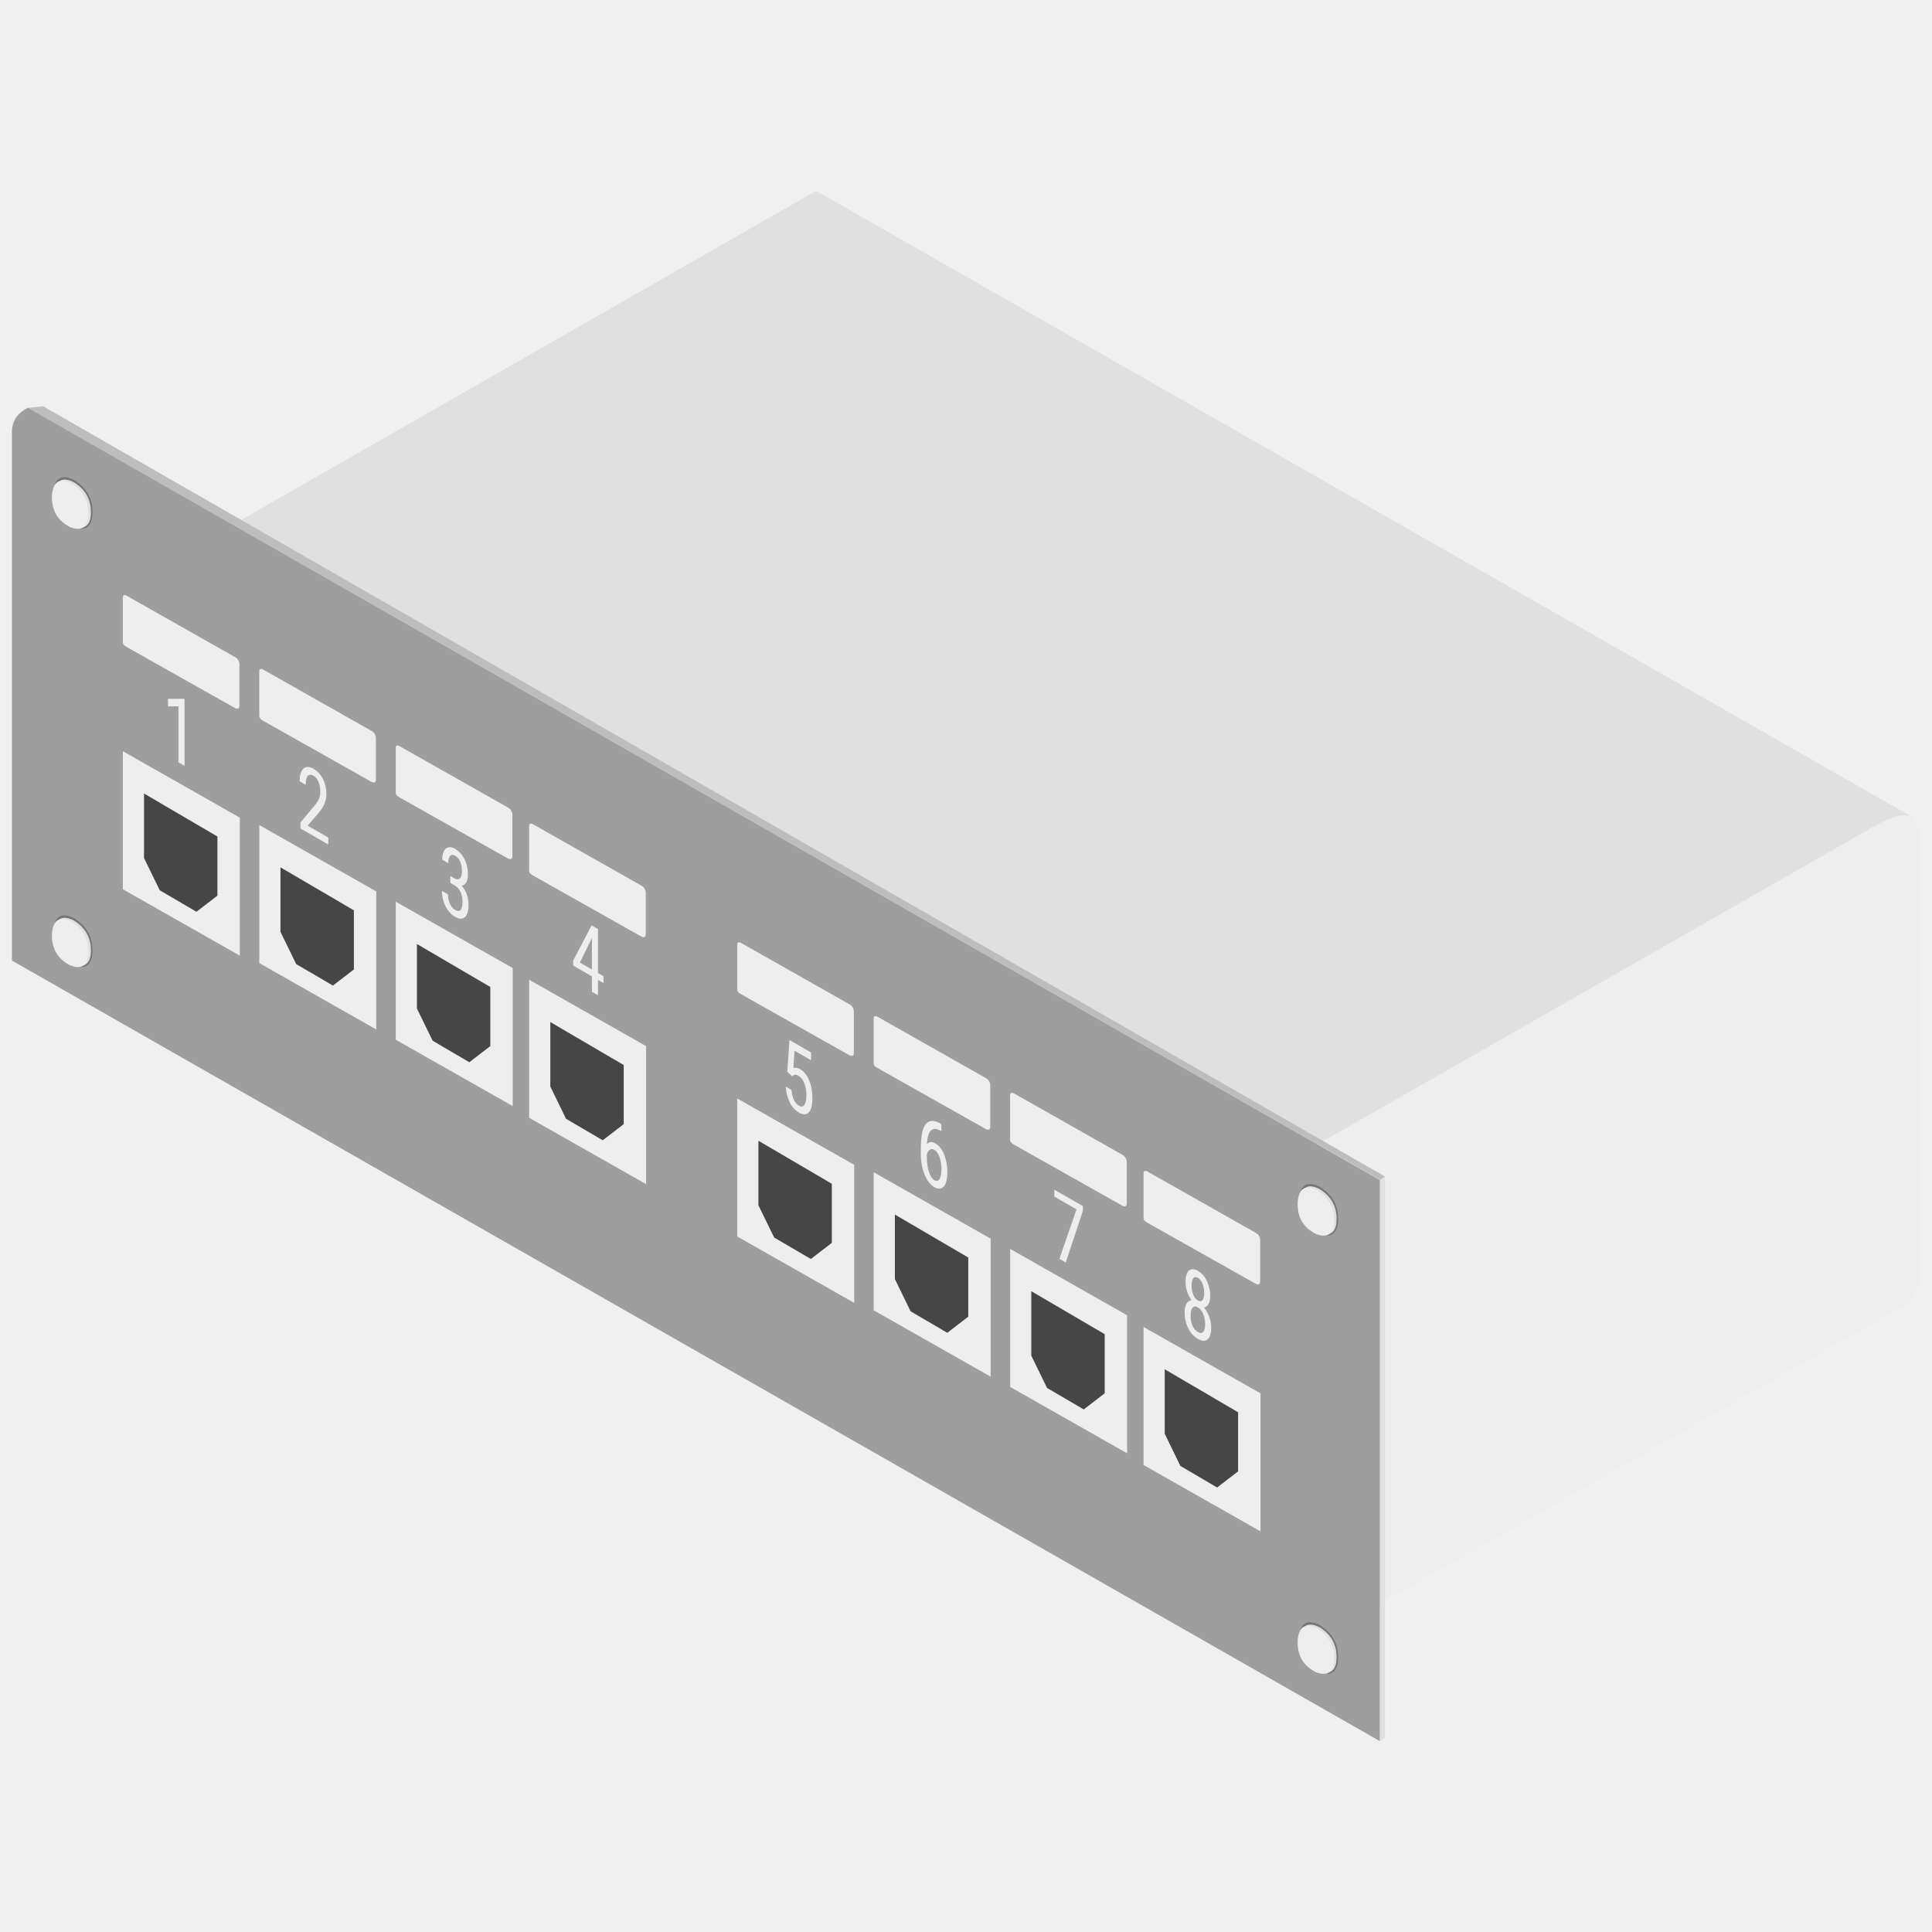
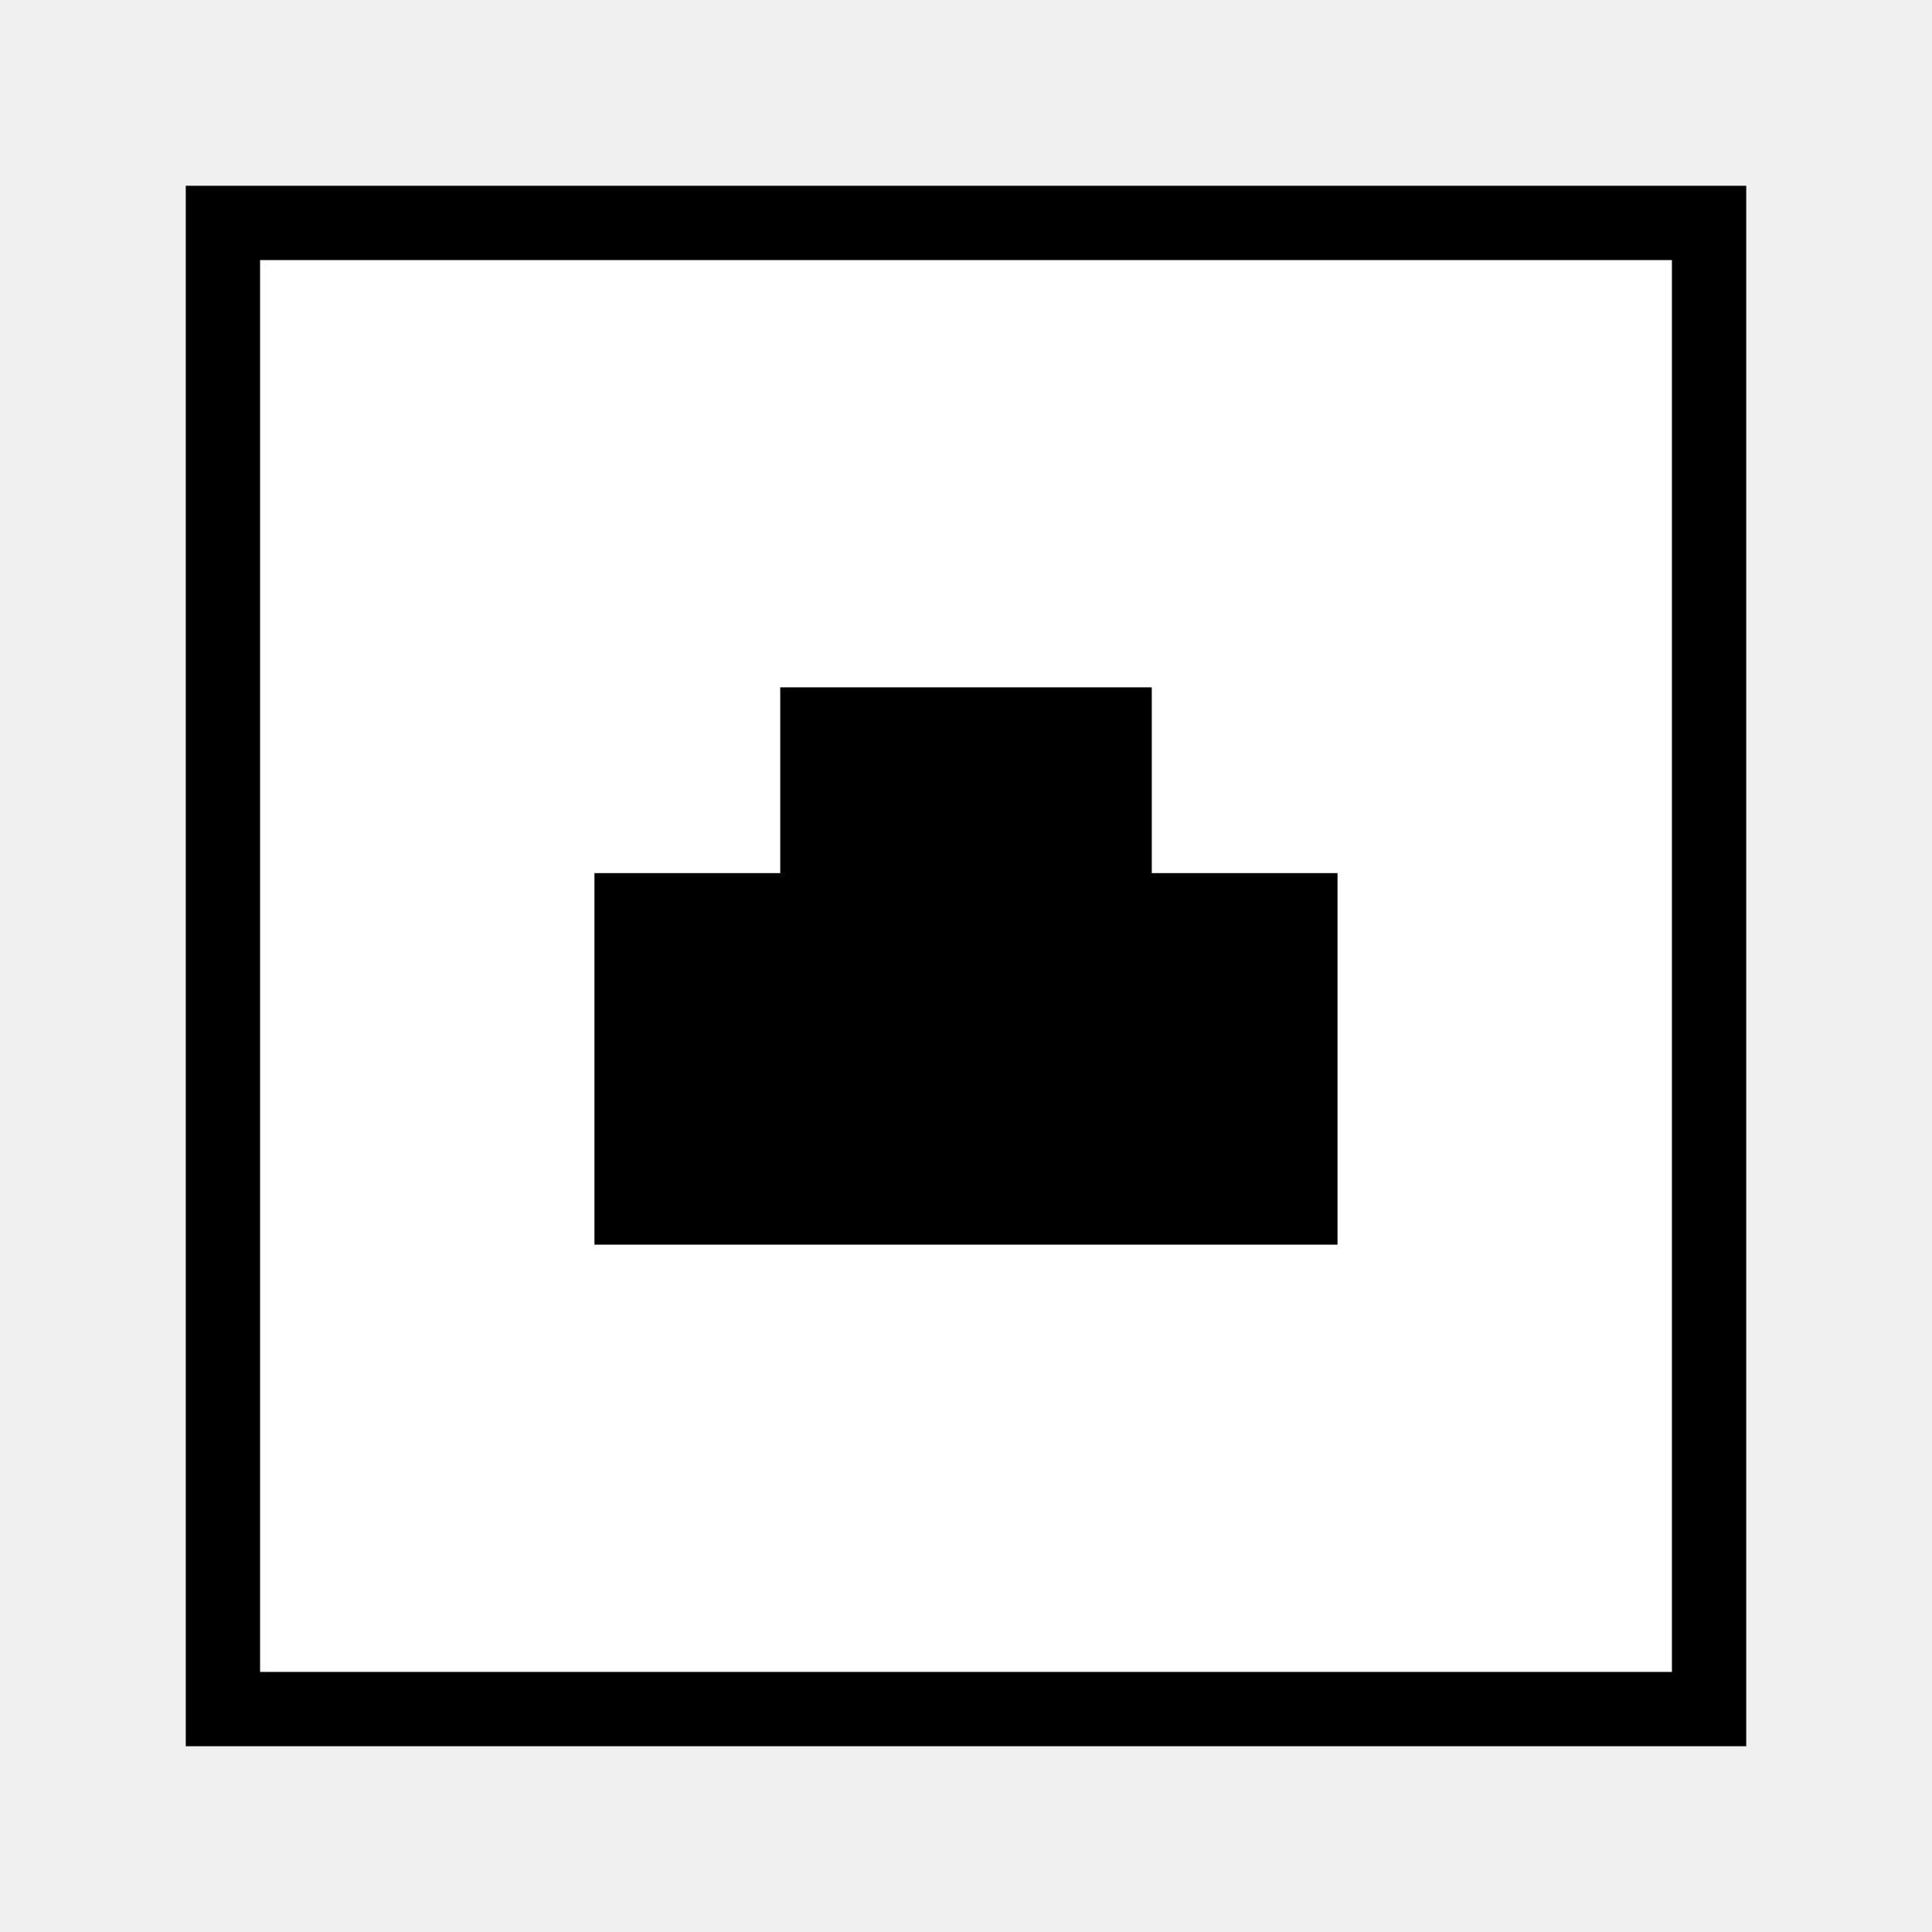
- <svg xmlns="http://www.w3.org/2000/svg" xmlns:xlink="http://www.w3.org/1999/xlink" viewBox="0 0 81 81" fill="#ffffff" fill-rule="evenodd" stroke="#000000" stroke-linecap="round" stroke-linejoin="round" version="1.1" id="svg34" width="81" height="81">
+ <svg xmlns="http://www.w3.org/2000/svg" viewBox="0 0 52 52" fill="#ffffff" fill-rule="evenodd" stroke="#000000" stroke-linecap="round" stroke-linejoin="round" version="1.1" id="svg34" width="52" height="52">
  <style id="style1">.B{fill:#eee}.C{fill:#464646}.D{fill:#e0e0e0}.E{fill:#757575}</style>
-   <use xlink:href="#A" x="0.5" y="0.5" id="use1" transform="translate(2.2914514e-4,7.5)" />
-   <symbol id="A" overflow="visible">
-     <g stroke="none" id="g34">
-       <path d="M 53.442,40.698 79.564,26.194 33.714,0 7.809,14.829 Z" class="D" id="path1" />
-       <path d="M 54.417,40.156 77.721,26.843 c 1.626,-0.974 2.276,-0.974 2.276,0.649 V 44.81 c 0,0.974 0.108,1.515 -1.084,2.165 l -24.93,14.179 c -0.867,0.541 -1.409,0.433 -1.301,-0.758 V 42.429 c 0,-1.082 -0.217,-1.299 1.734,-2.273 z" class="B" id="path2" />
-       <path d="M 0,32.272 57.355,65 V 41.477 L 0.683,9.09 Q 0,9.431 0,10.113 Z" fill="#9e9e9e" id="path3" />
-       <g class="B" id="g4">
-         <use xlink:href="#C" id="use3" />
-         <path d="M 9.553,26.278 4.65,23.496 v 5.787 l 4.903,2.782 z" id="path4" />
-       </g>
-       <use xlink:href="#D" class="C" id="use4" />
-       <g class="B" id="g6">
-         <use xlink:href="#C" x="5.721" y="3.094" id="use5" />
-         <use xlink:href="#E" id="use6" />
-       </g>
-       <use xlink:href="#D" x="5.721" y="3.095" class="C" id="use7" />
-       <g class="B" id="g9">
-         <use xlink:href="#C" x="11.442" y="6.307" id="use8" />
-         <use xlink:href="#E" x="5.721" y="3.213" id="use9" />
-       </g>
-       <path d="m 16.979,31.577 v 2.704 l 0.659,1.352 1.539,0.901 0.879,-0.676 V 33.38 Z" class="C" id="path9" />
-       <g class="B" id="g11">
-         <use xlink:href="#C" x="17.035" y="9.58" id="use10" />
-         <use xlink:href="#E" x="11.314" y="6.486" id="use11" />
-       </g>
-       <use xlink:href="#D" x="17.034" y="9.581" class="C" id="use12" />
-       <g class="B" id="g13">
-         <path d="m 35.298,36.144 v -1.772 q -0.029,-0.174 -0.175,-0.261 l -4.568,-2.586 q -0.146,-0.058 -0.146,0.087 V 33.5 q 0,0.087 0.146,0.174 l 4.568,2.574 q 0.175,0.07 0.175,-0.105 z" id="path12" />
-         <use xlink:href="#E" x="20.038" y="11.463" id="use13" />
-       </g>
-       <path d="m 31.297,39.827 v 2.704 l 0.659,1.352 1.539,0.901 0.879,-0.676 V 41.63 Z" class="C" id="path13" />
-       <g class="B" id="g15">
-         <use xlink:href="#C" x="31.48" y="17.651" id="use14" />
-         <use xlink:href="#E" x="25.759" y="14.557" id="use15" />
-       </g>
-       <use xlink:href="#D" x="31.48" y="17.652" class="C" id="use16" />
-       <g class="B" id="g17">
-         <path d="M 46.739,42.452 V 40.68 Q 46.71,40.506 46.564,40.419 L 41.996,37.833 Q 41.85,37.775 41.85,37.92 v 1.888 q 0,0.087 0.146,0.174 l 4.568,2.574 q 0.175,0.07 0.175,-0.105 z" id="path16" />
-         <use xlink:href="#E" x="31.48" y="17.77" id="use17" />
-       </g>
-       <use xlink:href="#D" x="37.2" y="20.865" class="C" id="use18" />
-       <g class="B" id="g20">
-         <use xlink:href="#C" x="42.794" y="24.138" id="use19" />
-         <use xlink:href="#E" x="37.073" y="21.043" id="use20" />
-       </g>
-       <path d="m 48.331,49.407 v 2.704 l 0.659,1.352 1.539,0.901 0.879,-0.676 V 51.21 Z" class="C" id="path20" />
-       <use xlink:href="#F" class="E" id="use21" />
-       <use xlink:href="#G" class="D" id="use22" />
-       <use xlink:href="#G" x="-0.101" y="0.05" class="B" id="use23" />
-       <use xlink:href="#F" y="18.373" class="E" id="use24" />
-       <use xlink:href="#G" y="18.373" class="D" id="use25" />
-       <use xlink:href="#G" x="-0.101" y="18.423" class="B" id="use26" />
-       <use xlink:href="#F" x="52.225" y="29.633" class="E" id="use27" />
-       <use xlink:href="#G" x="52.226" y="29.633" class="D" id="use28" />
-       <use xlink:href="#G" x="52.125" y="29.684" class="B" id="use29" />
-       <use xlink:href="#F" x="52.225" y="48.007" class="E" id="use30" />
-       <use xlink:href="#G" x="52.226" y="48.006" class="D" id="use31" />
-       <use xlink:href="#G" x="52.125" y="48.057" class="B" id="use32" />
-       <path d="m 57.355,65 0.212,-0.141 V 41.327 l -0.212,0.141 z" class="D" id="path32" />
-       <path d="M 57.355,41.468 57.567,41.327 1.308,9.032 0.671,9.103 Z" fill="#bdbdbd" id="path33" />
-       <path d="M 7.237,24.108 6.982,23.961 v -2.35 l -0.438,0.008 v -0.32 l 0.653,-0.003 0.04,0.023 v 2.788 z m 6.025,3.297 -1.165,-0.672 v -0.254 l 0.594,-0.706 a 1.23,1.23 0 0 0 0.187,-0.29 0.77,0.77 0 0 0 0.052,-0.299 1.02,1.02 0 0 0 -0.077,-0.403 0.51,0.51 0 0 0 -0.203,-0.254 c -0.106,-0.061 -0.188,-0.06 -0.246,0.004 -0.058,0.064 -0.087,0.187 -0.087,0.37 l -0.253,-0.146 c 0,-0.255 0.053,-0.432 0.158,-0.529 0.105,-0.097 0.248,-0.094 0.428,0.01 0.166,0.096 0.297,0.239 0.392,0.429 a 1.37,1.37 0 0 1 0.143,0.623 c 0,0.274 -0.107,0.537 -0.322,0.788 l -0.464,0.541 0.863,0.498 v 0.288 z m 5.116,1.321 0.162,0.093 c 0.104,0.06 0.184,0.064 0.241,0.011 0.057,-0.053 0.084,-0.153 0.084,-0.3 0,-0.325 -0.095,-0.542 -0.283,-0.651 -0.091,-0.052 -0.162,-0.049 -0.213,0.009 -0.051,0.058 -0.077,0.158 -0.077,0.3 L 18.04,28.043 c 0,-0.222 0.051,-0.376 0.152,-0.462 0.101,-0.086 0.232,-0.083 0.39,0.008 a 1,1 0 0 1 0.391,0.43 c 0.097,0.192 0.145,0.413 0.145,0.664 a 0.6,0.6 0 0 1 -0.075,0.316 c -0.05,0.082 -0.115,0.126 -0.195,0.132 0.197,0.21 0.295,0.483 0.295,0.82 0,0.248 -0.052,0.415 -0.155,0.502 -0.103,0.087 -0.239,0.082 -0.406,-0.014 C 18.415,30.343 18.283,30.197 18.182,30 A 1.4,1.4 0 0 1 18.03,29.351 l 0.253,0.146 c 0,0.147 0.027,0.28 0.08,0.398 0.053,0.118 0.127,0.203 0.219,0.257 0.092,0.054 0.17,0.055 0.225,0.002 0.055,-0.053 0.084,-0.166 0.084,-0.341 0,-0.337 -0.12,-0.574 -0.359,-0.712 L 18.38,29.014 v -0.288 z m 6.192,4.068 0.232,0.134 v 0.288 L 24.57,33.082 v 0.644 L 24.317,33.58 V 32.936 L 23.53,32.482 v -0.208 l 0.774,-1.477 0.266,0.153 v 1.843 z m -0.76,-0.438 0.507,0.292 v -1.319 z m 8.698,4.579 0.09,-1.332 0.906,0.522 v 0.326 l -0.693,-0.399 -0.049,0.729 c 0.086,-0.031 0.179,-0.017 0.278,0.04 0.162,0.093 0.29,0.251 0.382,0.472 0.092,0.221 0.139,0.473 0.139,0.757 0,0.284 -0.05,0.484 -0.151,0.589 -0.101,0.105 -0.239,0.108 -0.414,0.007 A 0.99,0.99 0 0 1 32.614,38.222 1.65,1.65 0 0 1 32.445,37.56 l 0.238,0.137 a 1.2,1.2 0 0 0 0.102,0.418 0.54,0.54 0 0 0 0.211,0.243 c 0.098,0.057 0.175,0.044 0.231,-0.038 0.056,-0.082 0.083,-0.219 0.083,-0.412 A 1.32,1.32 0 0 0 33.22,37.412 C 33.16,37.263 33.08,37.16 32.979,37.101 32.895,37.053 32.828,37.043 32.777,37.072 l -0.067,0.051 -0.202,-0.189 z m 6.458,2.191 v 0.299 l -0.042,-0.024 c -0.169,-0.092 -0.301,-0.093 -0.397,-0.001 -0.096,0.092 -0.15,0.281 -0.165,0.567 0.093,-0.102 0.211,-0.111 0.355,-0.028 0.154,0.089 0.276,0.243 0.366,0.463 a 1.94,1.94 0 0 1 0.135,0.74 c 0,0.291 -0.05,0.492 -0.15,0.604 -0.1,0.112 -0.234,0.119 -0.401,0.022 C 38.5,41.671 38.362,41.492 38.259,41.234 38.156,40.976 38.104,40.68 38.104,40.35 v -0.135 c 0,-0.381 0.031,-0.667 0.093,-0.857 0.062,-0.19 0.153,-0.306 0.274,-0.346 0.121,-0.04 0.271,-0.011 0.45,0.089 l 0.043,0.025 z m -0.291,1.083 c -0.069,-0.04 -0.132,-0.041 -0.19,-0.005 -0.058,0.036 -0.1,0.101 -0.126,0.194 v 0.139 c 0,0.225 0.03,0.425 0.089,0.601 0.059,0.176 0.133,0.289 0.22,0.339 0.094,0.054 0.168,0.039 0.222,-0.046 0.054,-0.085 0.08,-0.223 0.08,-0.414 a 1.5,1.5 0 0 0 -0.08,-0.506 c -0.053,-0.15 -0.125,-0.25 -0.215,-0.302 z m 6.224,2.558 -0.717,2.163 -0.265,-0.153 0.716,-2.073 -0.929,-0.536 v -0.29 l 1.195,0.689 v 0.198 z m 5.339,3.576 c 0,0.139 -0.023,0.248 -0.069,0.33 -0.046,0.082 -0.109,0.13 -0.187,0.146 a 1.37,1.37 0 0 1 0.218,0.399 c 0.053,0.149 0.079,0.299 0.079,0.45 0,0.239 -0.051,0.401 -0.153,0.485 -0.102,0.084 -0.236,0.078 -0.404,-0.019 a 1.03,1.03 0 0 1 -0.404,-0.448 c -0.101,-0.202 -0.152,-0.422 -0.152,-0.661 0,-0.152 0.026,-0.274 0.078,-0.364 0.052,-0.09 0.123,-0.14 0.213,-0.149 a 1.29,1.29 0 0 1 -0.185,-0.359 1.27,1.27 0 0 1 -0.067,-0.408 c 0,-0.234 0.048,-0.392 0.142,-0.474 0.094,-0.082 0.22,-0.079 0.376,0.011 a 0.96,0.96 0 0 1 0.374,0.42 1.42,1.42 0 0 1 0.142,0.641 z m -0.213,1.171 c 0,-0.159 -0.028,-0.302 -0.085,-0.431 -0.057,-0.129 -0.13,-0.219 -0.222,-0.272 -0.092,-0.053 -0.167,-0.048 -0.221,0.017 -0.054,0.065 -0.081,0.177 -0.081,0.335 0,0.158 0.027,0.3 0.079,0.419 0.052,0.119 0.128,0.207 0.225,0.263 0.097,0.056 0.172,0.055 0.225,-0.004 0.053,-0.059 0.079,-0.168 0.079,-0.328 z m -0.039,-1.311 a 0.99,0.99 0 0 0 -0.074,-0.388 c -0.05,-0.118 -0.113,-0.199 -0.19,-0.243 -0.077,-0.044 -0.146,-0.04 -0.193,0.02 -0.047,0.06 -0.072,0.162 -0.072,0.306 a 0.97,0.97 0 0 0 0.073,0.387 0.48,0.48 0 0 0 0.192,0.238 c 0.081,0.047 0.146,0.041 0.193,-0.018 0.047,-0.059 0.072,-0.159 0.072,-0.302 z" class="B" id="path34" />
-     </g>
-   </symbol>
  <defs id="defs34">
    <path id="C" d="M 9.538,21.587 V 19.815 Q 9.509,19.641 9.363,19.554 L 4.795,16.968 Q 4.649,16.91 4.649,17.055 v 1.888 q 0,0.087 0.146,0.174 l 4.568,2.574 q 0.175,0.07 0.175,-0.105 z" />
    <path id="D" d="m 5.538,25.269 v 2.704 l 0.659,1.352 1.539,0.901 0.879,-0.676 v -2.479 z" />
    <path id="E" d="m 15.274,29.373 -4.903,-2.782 v 5.787 l 4.903,2.782 z" />
    <path id="F" d="M 2.605,12.123 Q 1.826,11.733 1.733,12.621 1.671,13.658 2.564,14.1 3.25,14.353 3.364,13.7 3.478,12.663 2.606,12.124 Z" />
    <path id="G" d="M 2.594,12.216 Q 1.869,11.853 1.782,12.679 1.724,13.644 2.555,14.055 3.193,14.29 3.299,13.683 3.405,12.718 2.594,12.216 Z" />
  </defs>
+   <rect style="fill:#ffffff;stroke:#000000;stroke-width:2;stroke-linecap:square;stroke-linejoin:miter;stroke-dasharray:none" id="rect1" width="40" height="40" x="6" y="6" />
+   <path id="rect1-9" style="fill:#000000;stroke:none;stroke-width:7.559;stroke-linecap:square" d="m 21,18.5 v 5 h -5 v 10 h 20 v -10 h -5 v -5 z" />
</svg>
